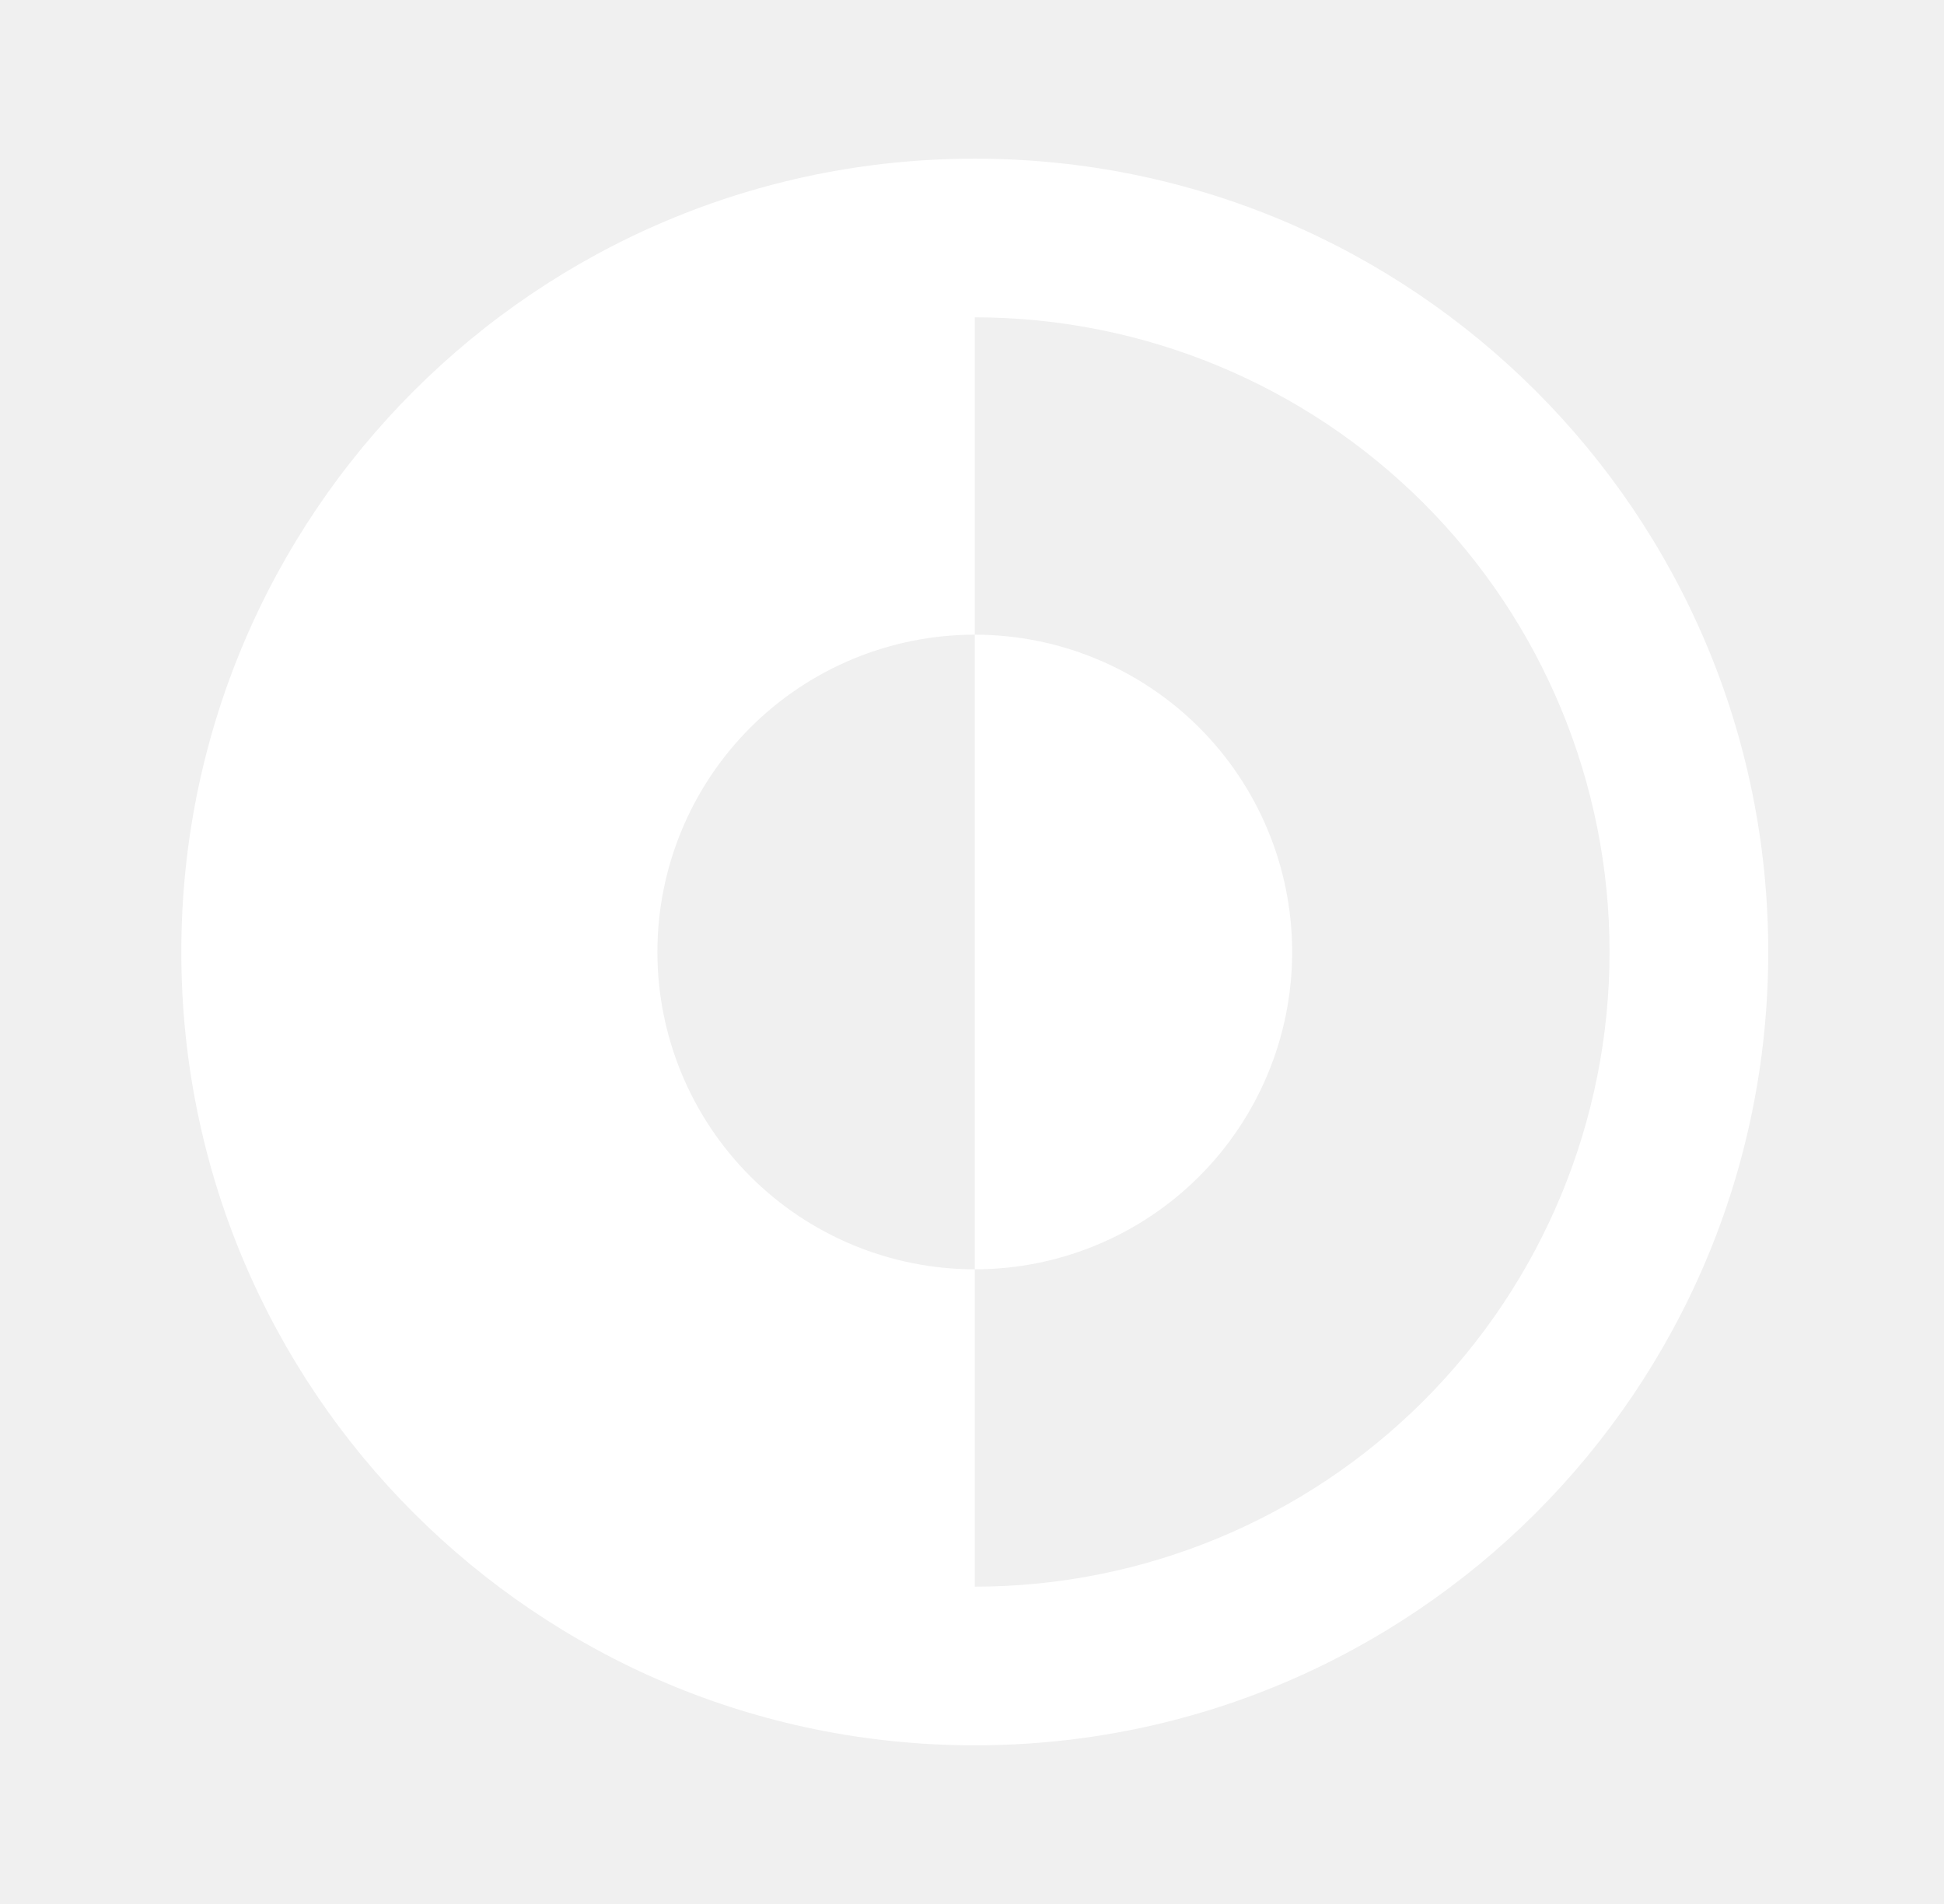
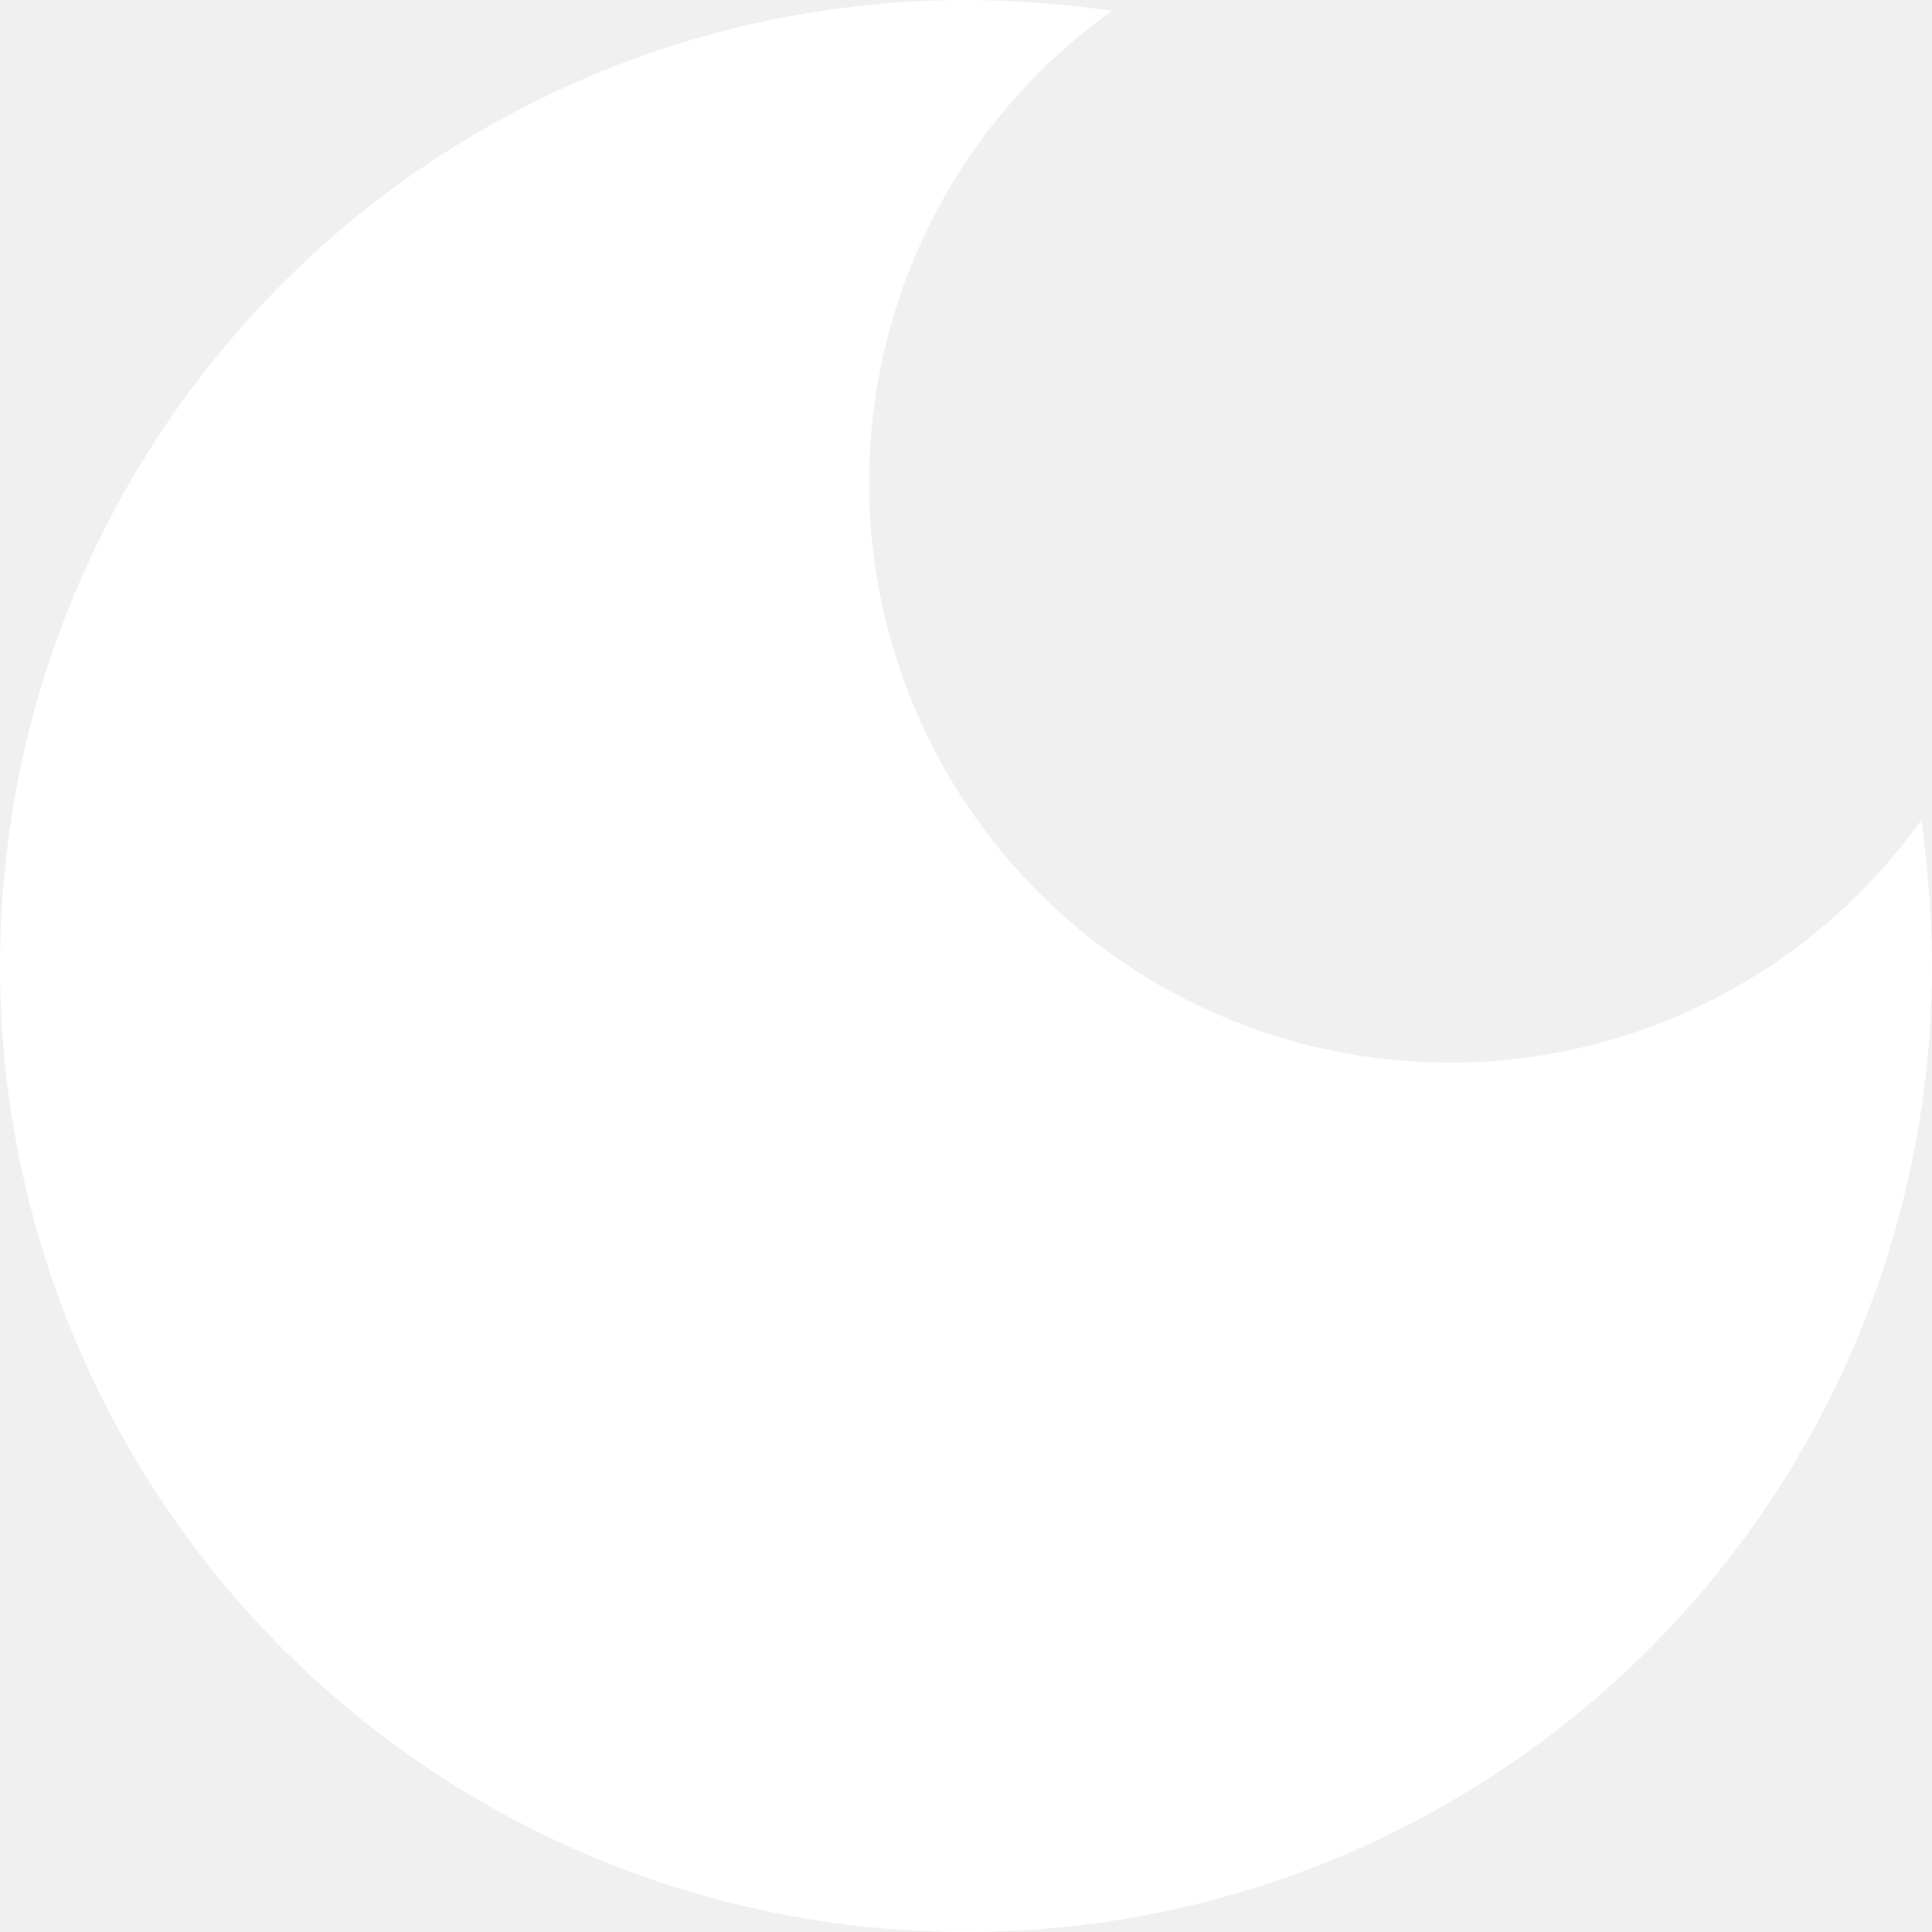
- <svg xmlns="http://www.w3.org/2000/svg" width="49" height="48" viewBox="0 0 49 48" fill="none">
-   <path d="M24.57 32C26.692 32 28.727 31.157 30.227 29.657C31.727 28.157 32.57 26.122 32.57 24C32.57 21.878 31.727 19.843 30.227 18.343C28.727 16.843 26.692 16 24.57 16V32Z" fill="white" />
-   <path fill-rule="evenodd" clip-rule="evenodd" d="M24.57 4C13.524 4 4.57 12.954 4.57 24C4.57 35.046 13.524 44 24.57 44C35.616 44 44.57 35.046 44.57 24C44.57 12.954 35.616 4 24.57 4ZM24.57 8V16C22.448 16 20.413 16.843 18.913 18.343C17.413 19.843 16.57 21.878 16.57 24C16.57 26.122 17.413 28.157 18.913 29.657C20.413 31.157 22.448 32 24.57 32V40C28.814 40 32.883 38.314 35.884 35.314C38.884 32.313 40.57 28.244 40.57 24C40.57 19.756 38.884 15.687 35.884 12.686C32.883 9.686 28.814 8 24.57 8V8Z" fill="white" />
+ <svg xmlns="http://www.w3.org/2000/svg" width="36" height="36" viewBox="0 0 36 36" fill="none">
+   <path d="M18 0C14.44 0 10.96 1.056 8 3.034C5.04 5.011 2.733 7.823 1.37 11.112C0.008 14.401 -0.349 18.02 0.346 21.512C1.04 25.003 2.755 28.211 5.272 30.728C7.789 33.245 10.997 34.96 14.488 35.654C17.98 36.349 21.599 35.992 24.888 34.63C28.177 33.267 30.989 30.96 32.967 28C34.944 25.04 36 21.56 36 18C36 17.08 35.92 16.16 35.8 15.28C34.801 16.681 33.48 17.823 31.949 18.609C30.418 19.396 28.721 19.804 27 19.8C24.71 19.8 22.48 19.073 20.63 17.723C18.781 16.374 17.408 14.472 16.709 12.291C16.011 10.111 16.022 7.765 16.743 5.592C17.464 3.419 18.857 1.531 20.72 0.2C19.84 0.08 18.92 0 18 0V0Z" fill="white" />
</svg>
